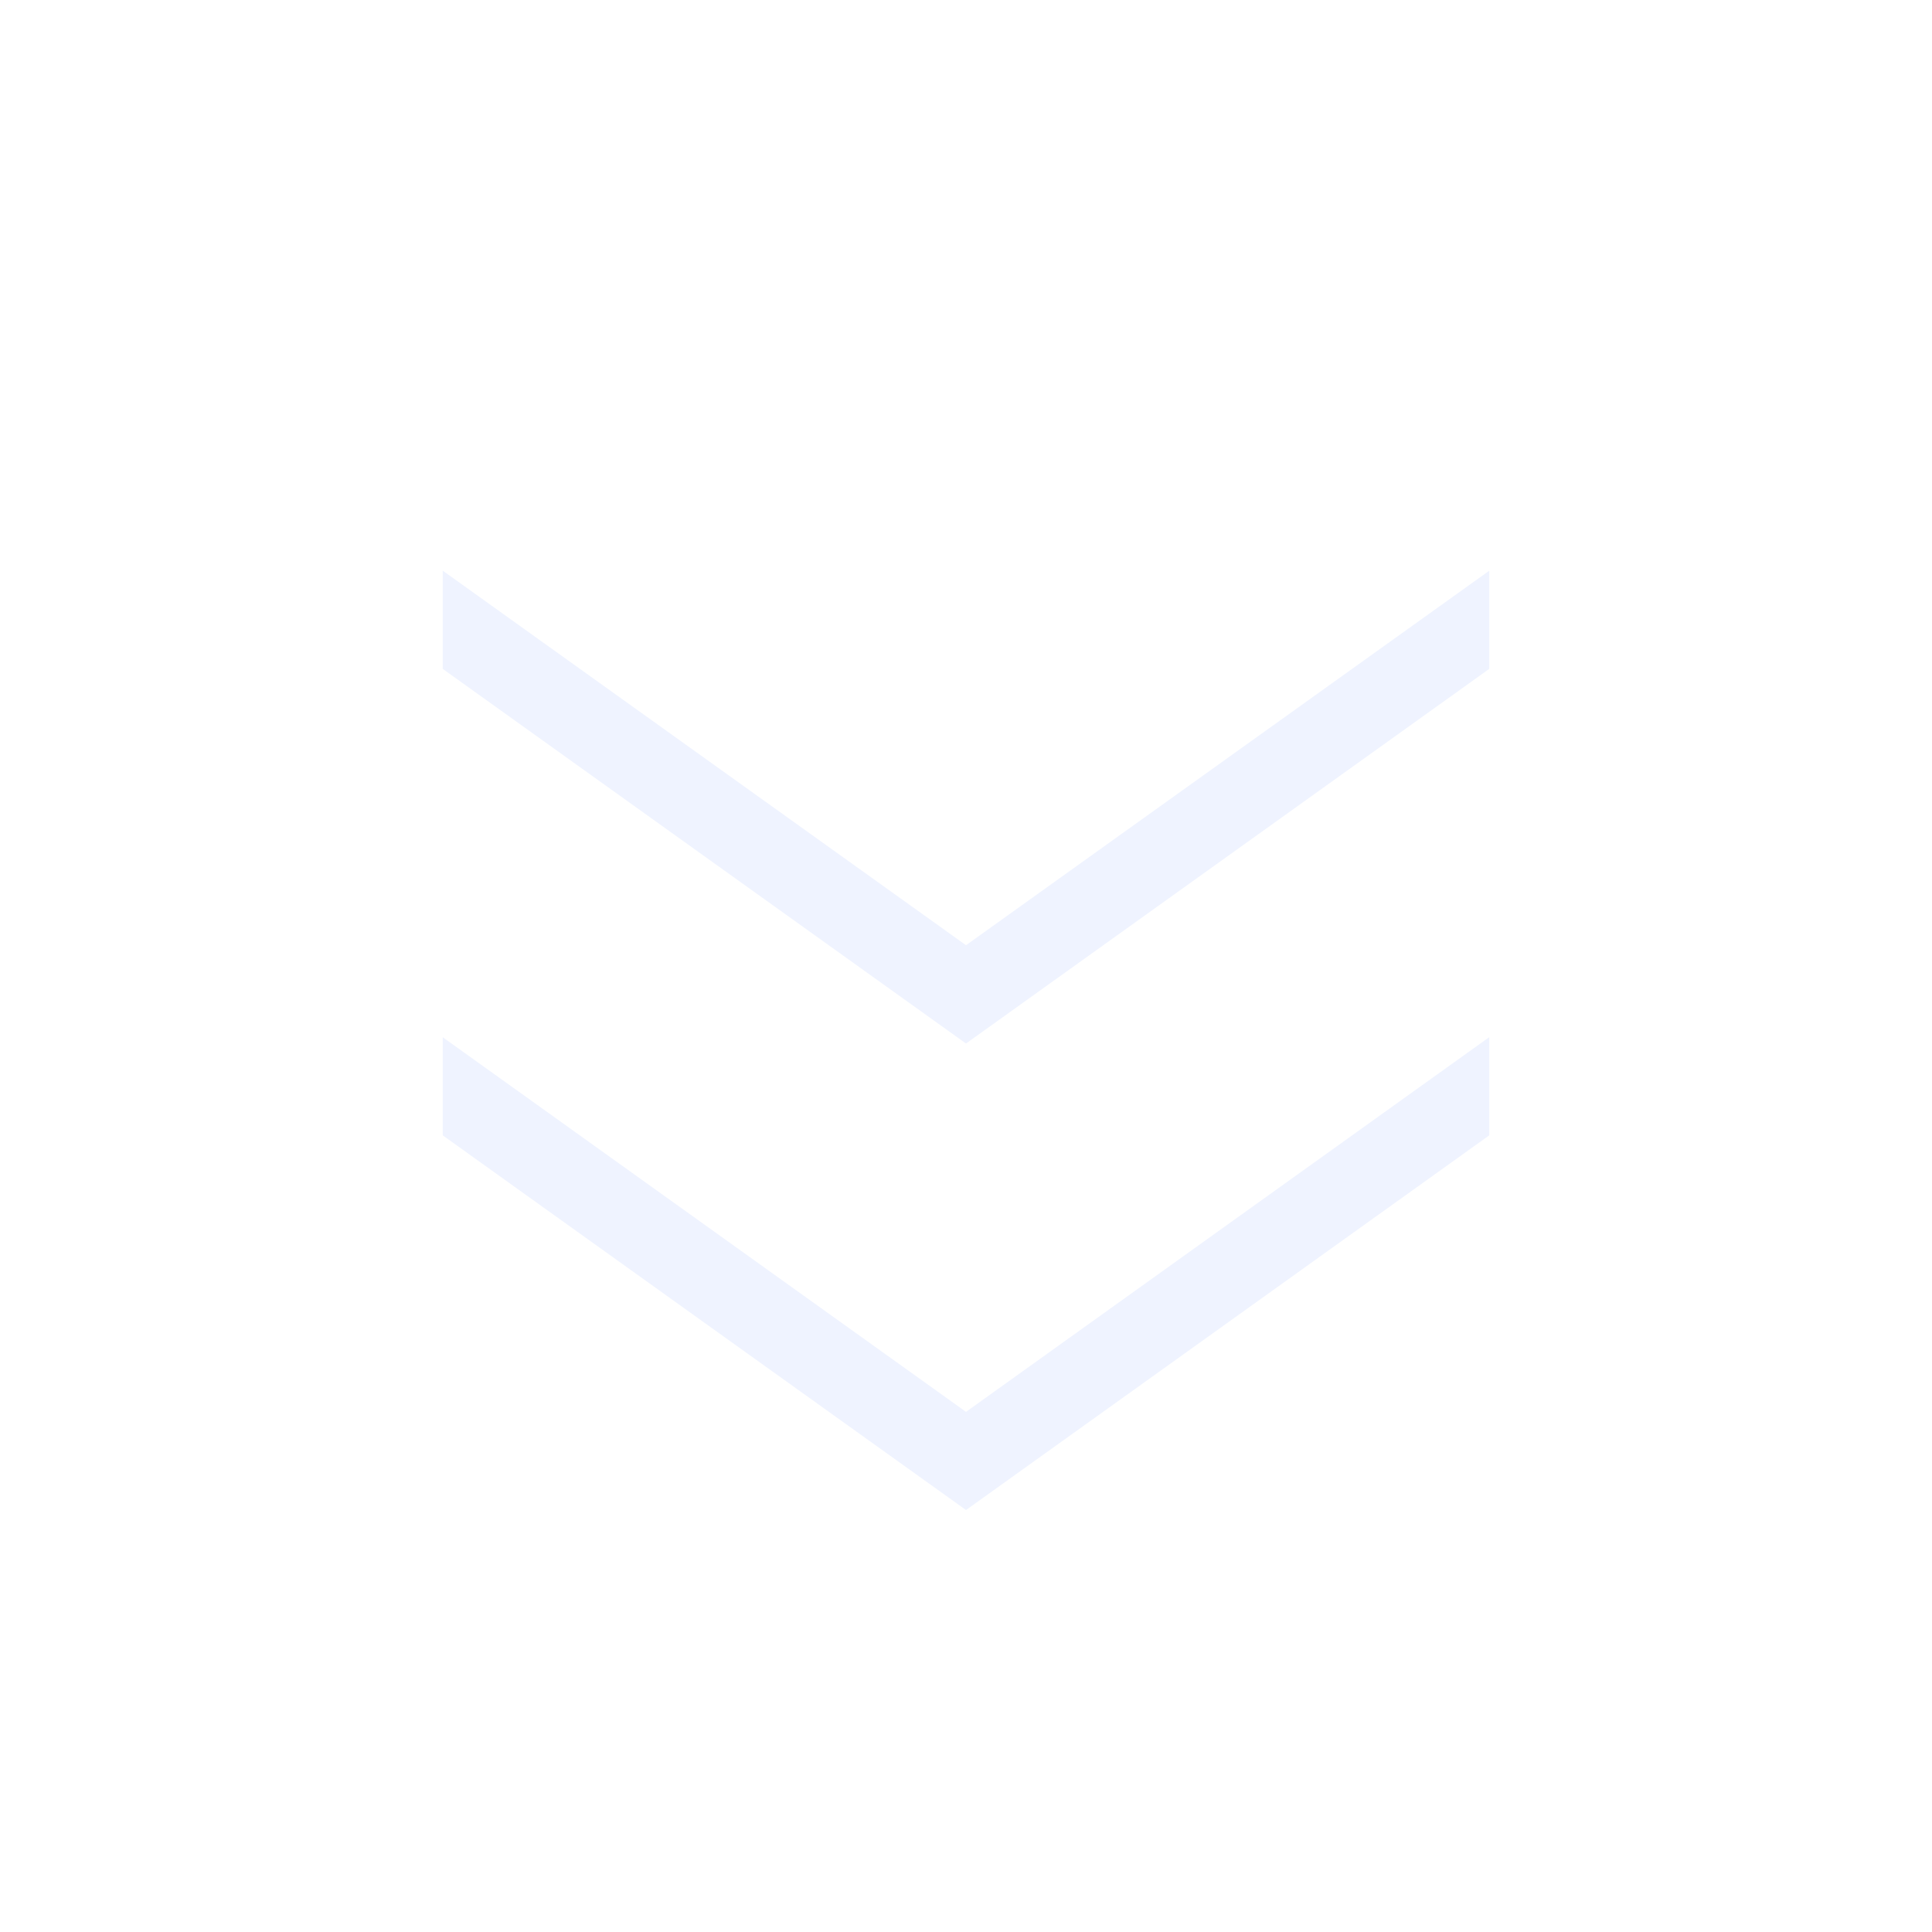
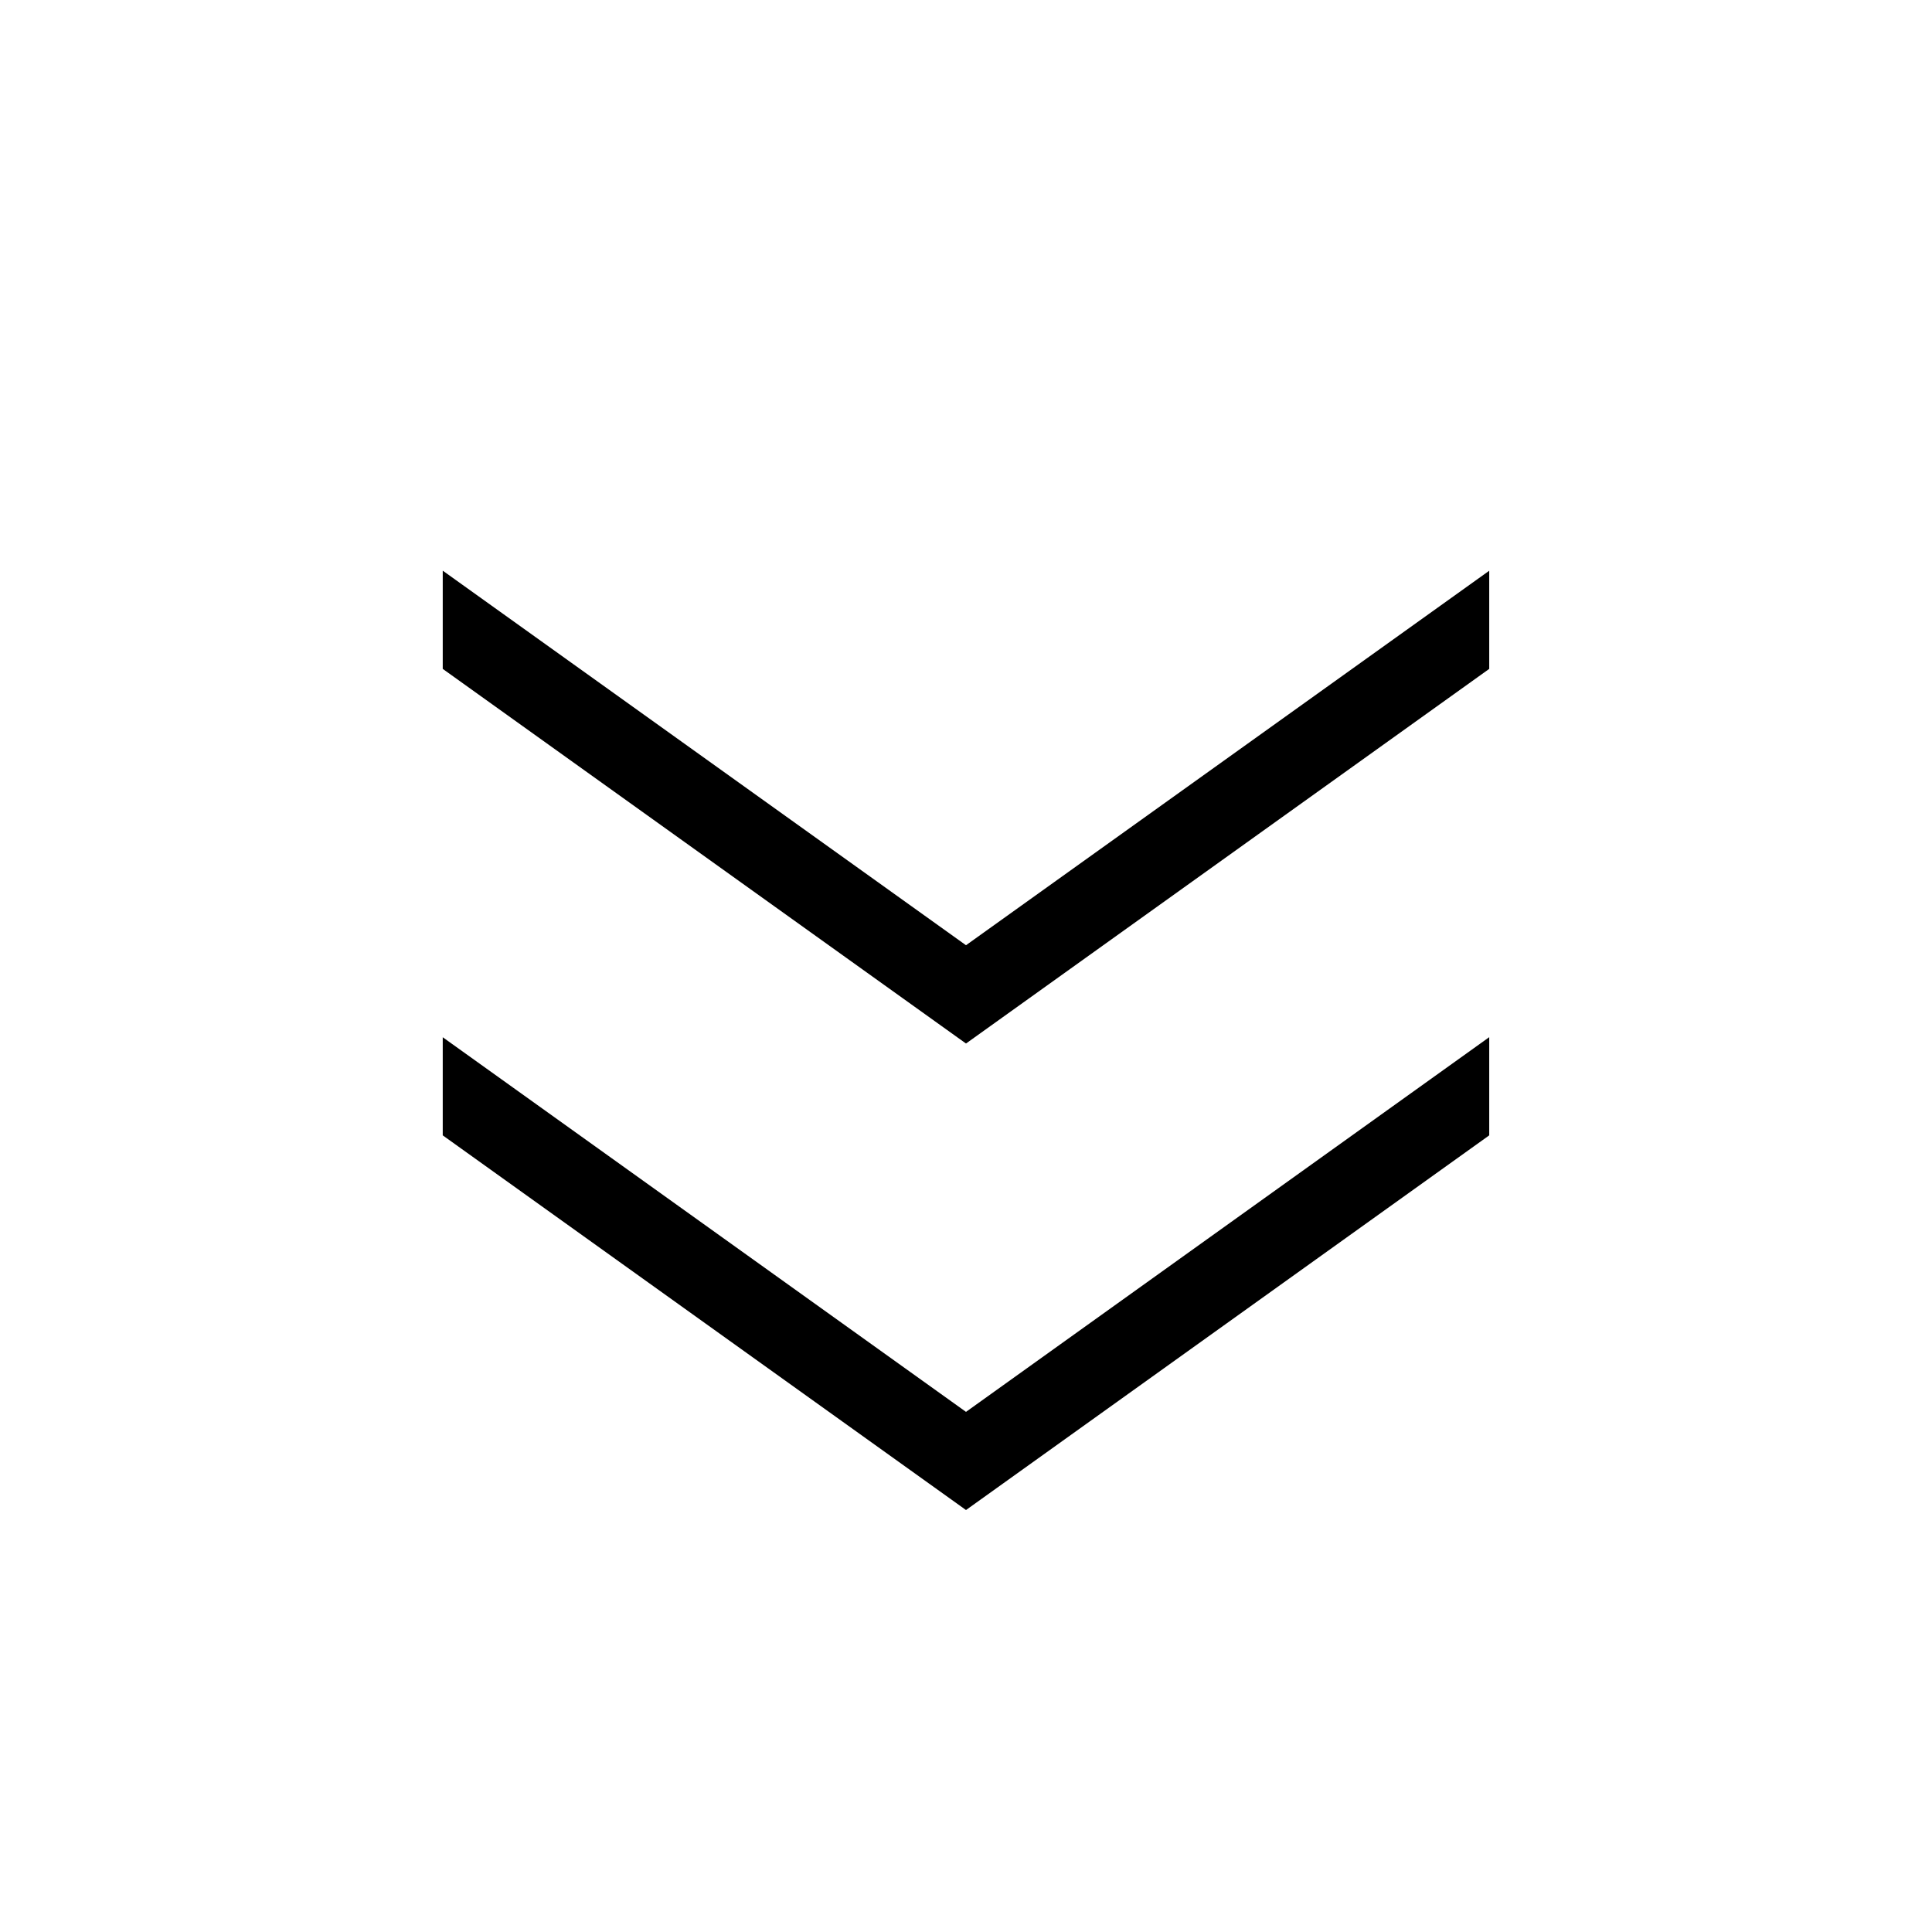
<svg xmlns="http://www.w3.org/2000/svg" width="56" height="56" viewBox="0 0 56 56" fill="none">
-   <path d="M12.833 16.541L28 27.398L43.166 16.543V19.388L28 30.247L12.833 19.388V16.541ZM12.833 30.065L28 40.924L43.166 30.063V32.909L28 43.769L12.833 32.909V30.065Z" fill="#EFF3FF" />
+   <path d="M12.833 16.541L28 27.398L43.166 16.543V19.388L28 30.247L12.833 19.388V16.541ZM12.833 30.065L28 40.924L43.166 30.063V32.909L28 43.769L12.833 32.909V30.065Z" fill="currentColor" />
</svg>
